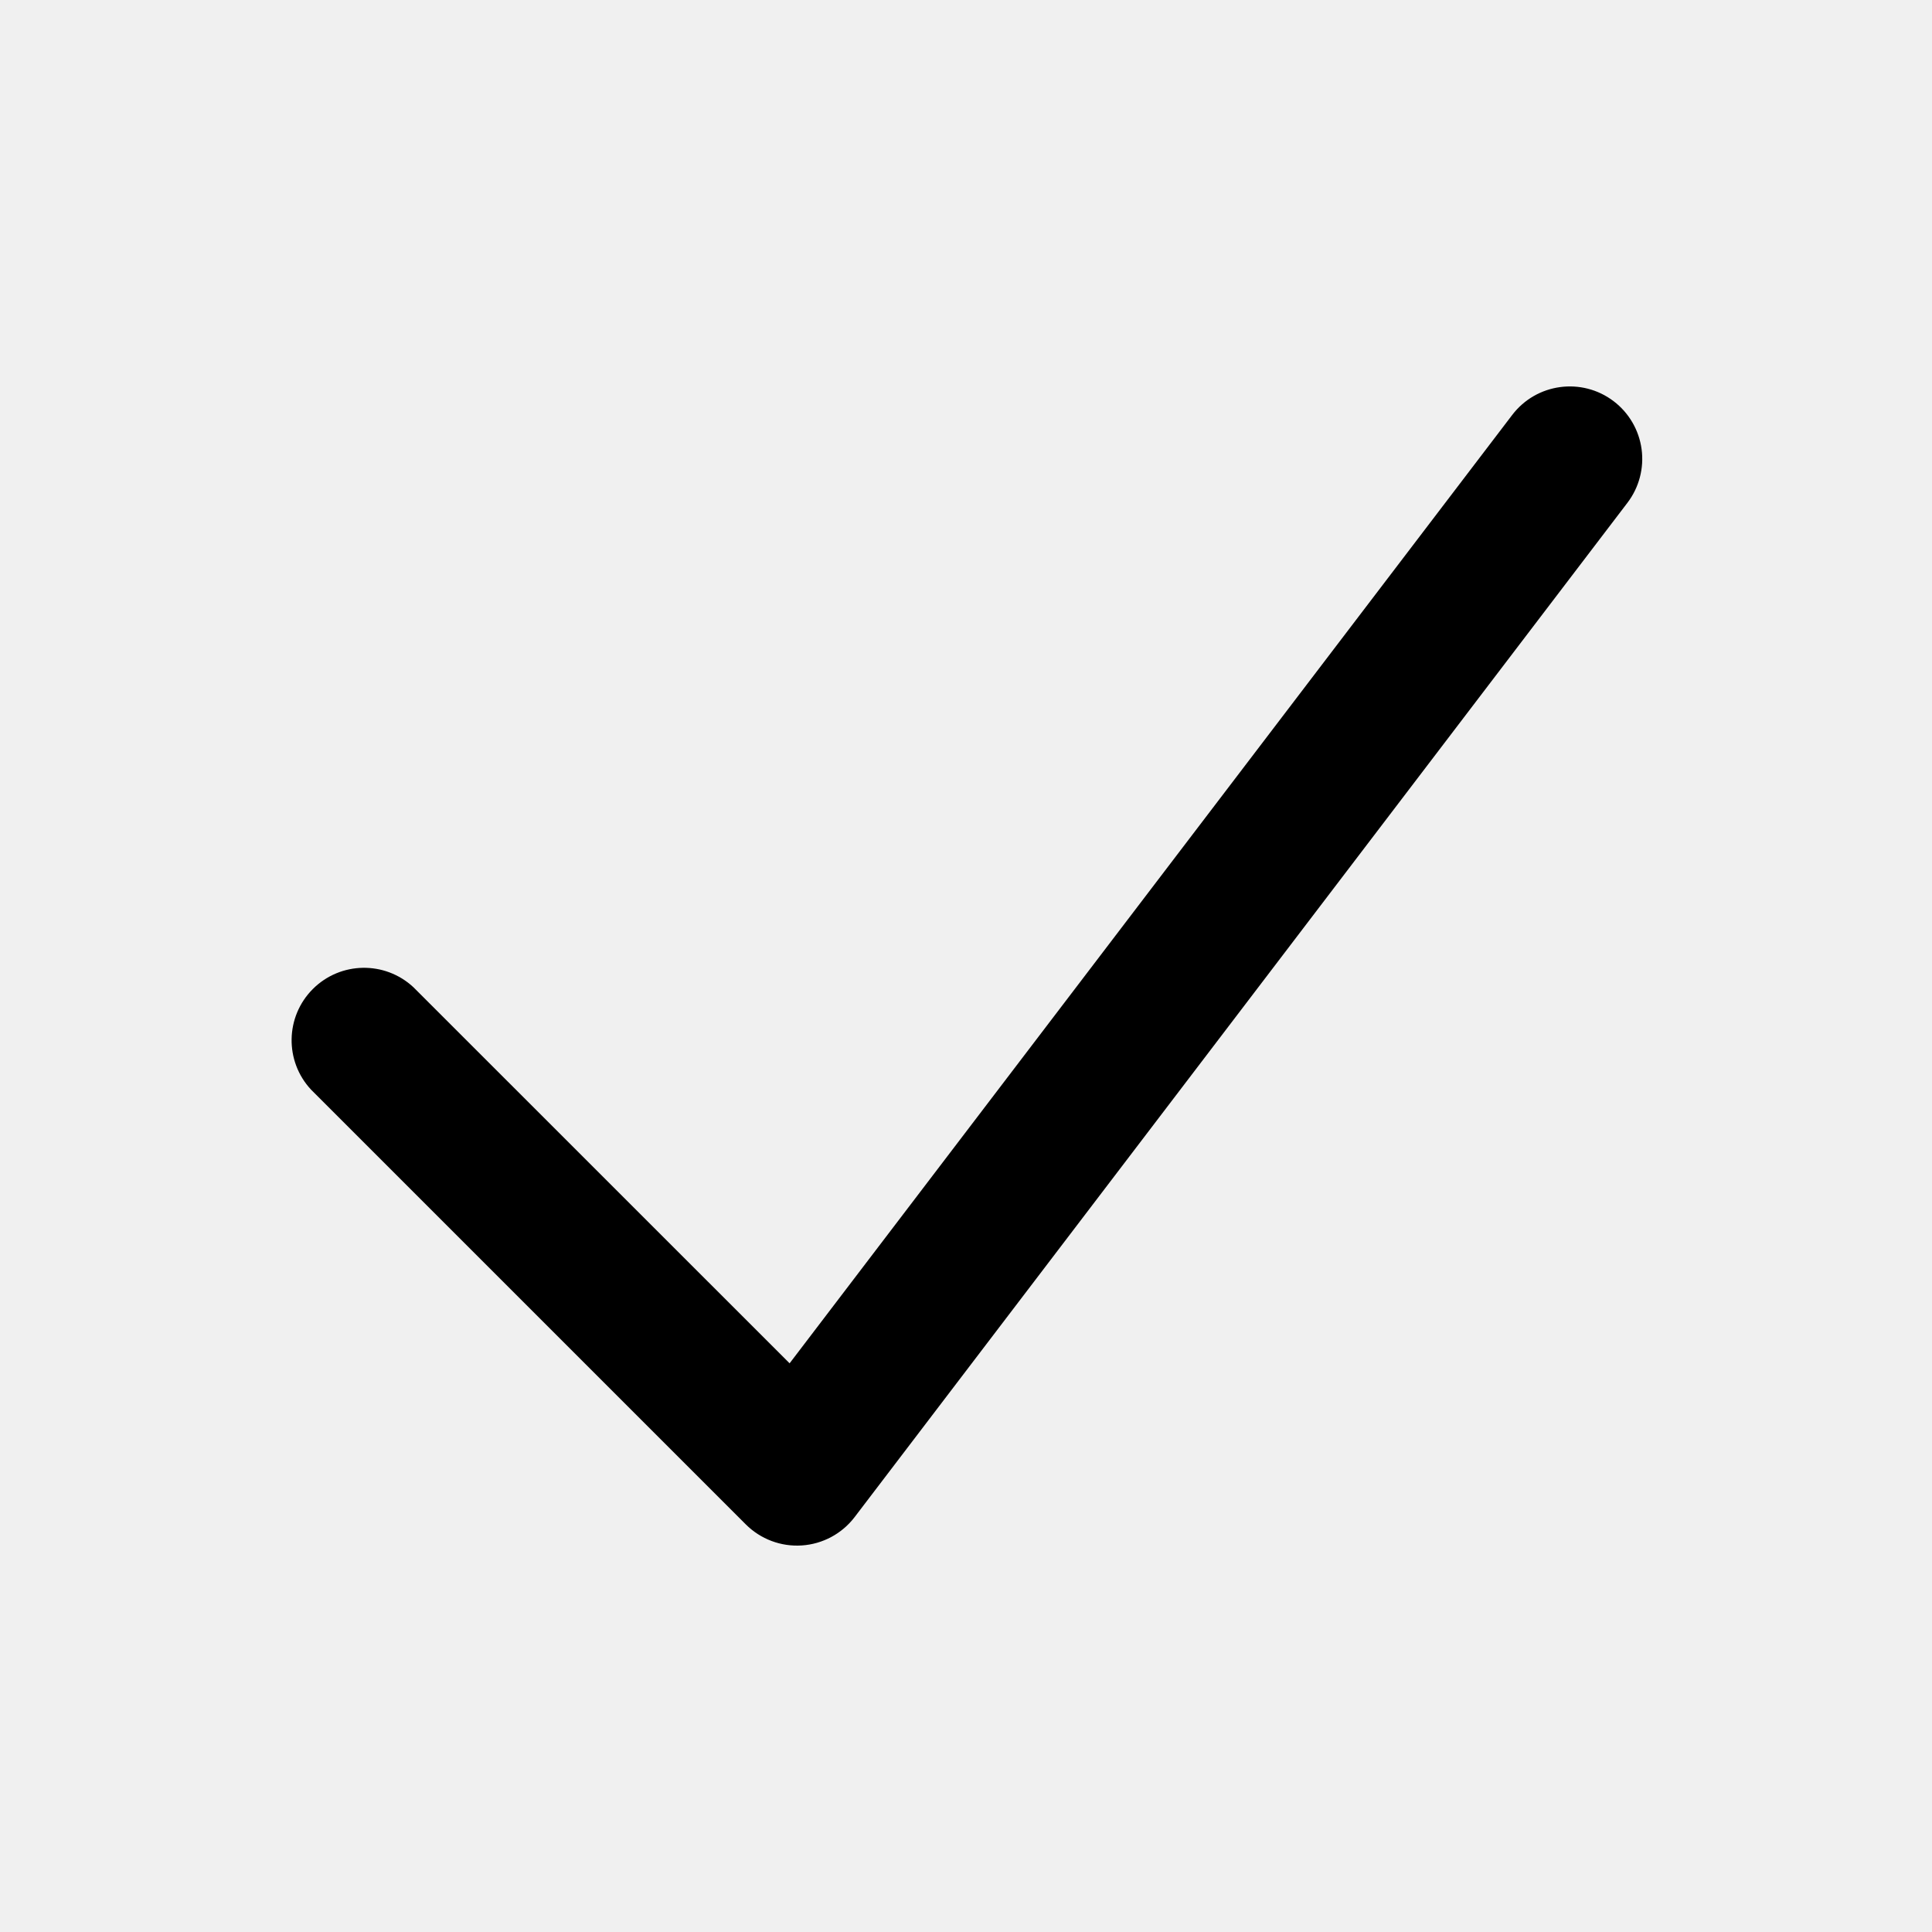
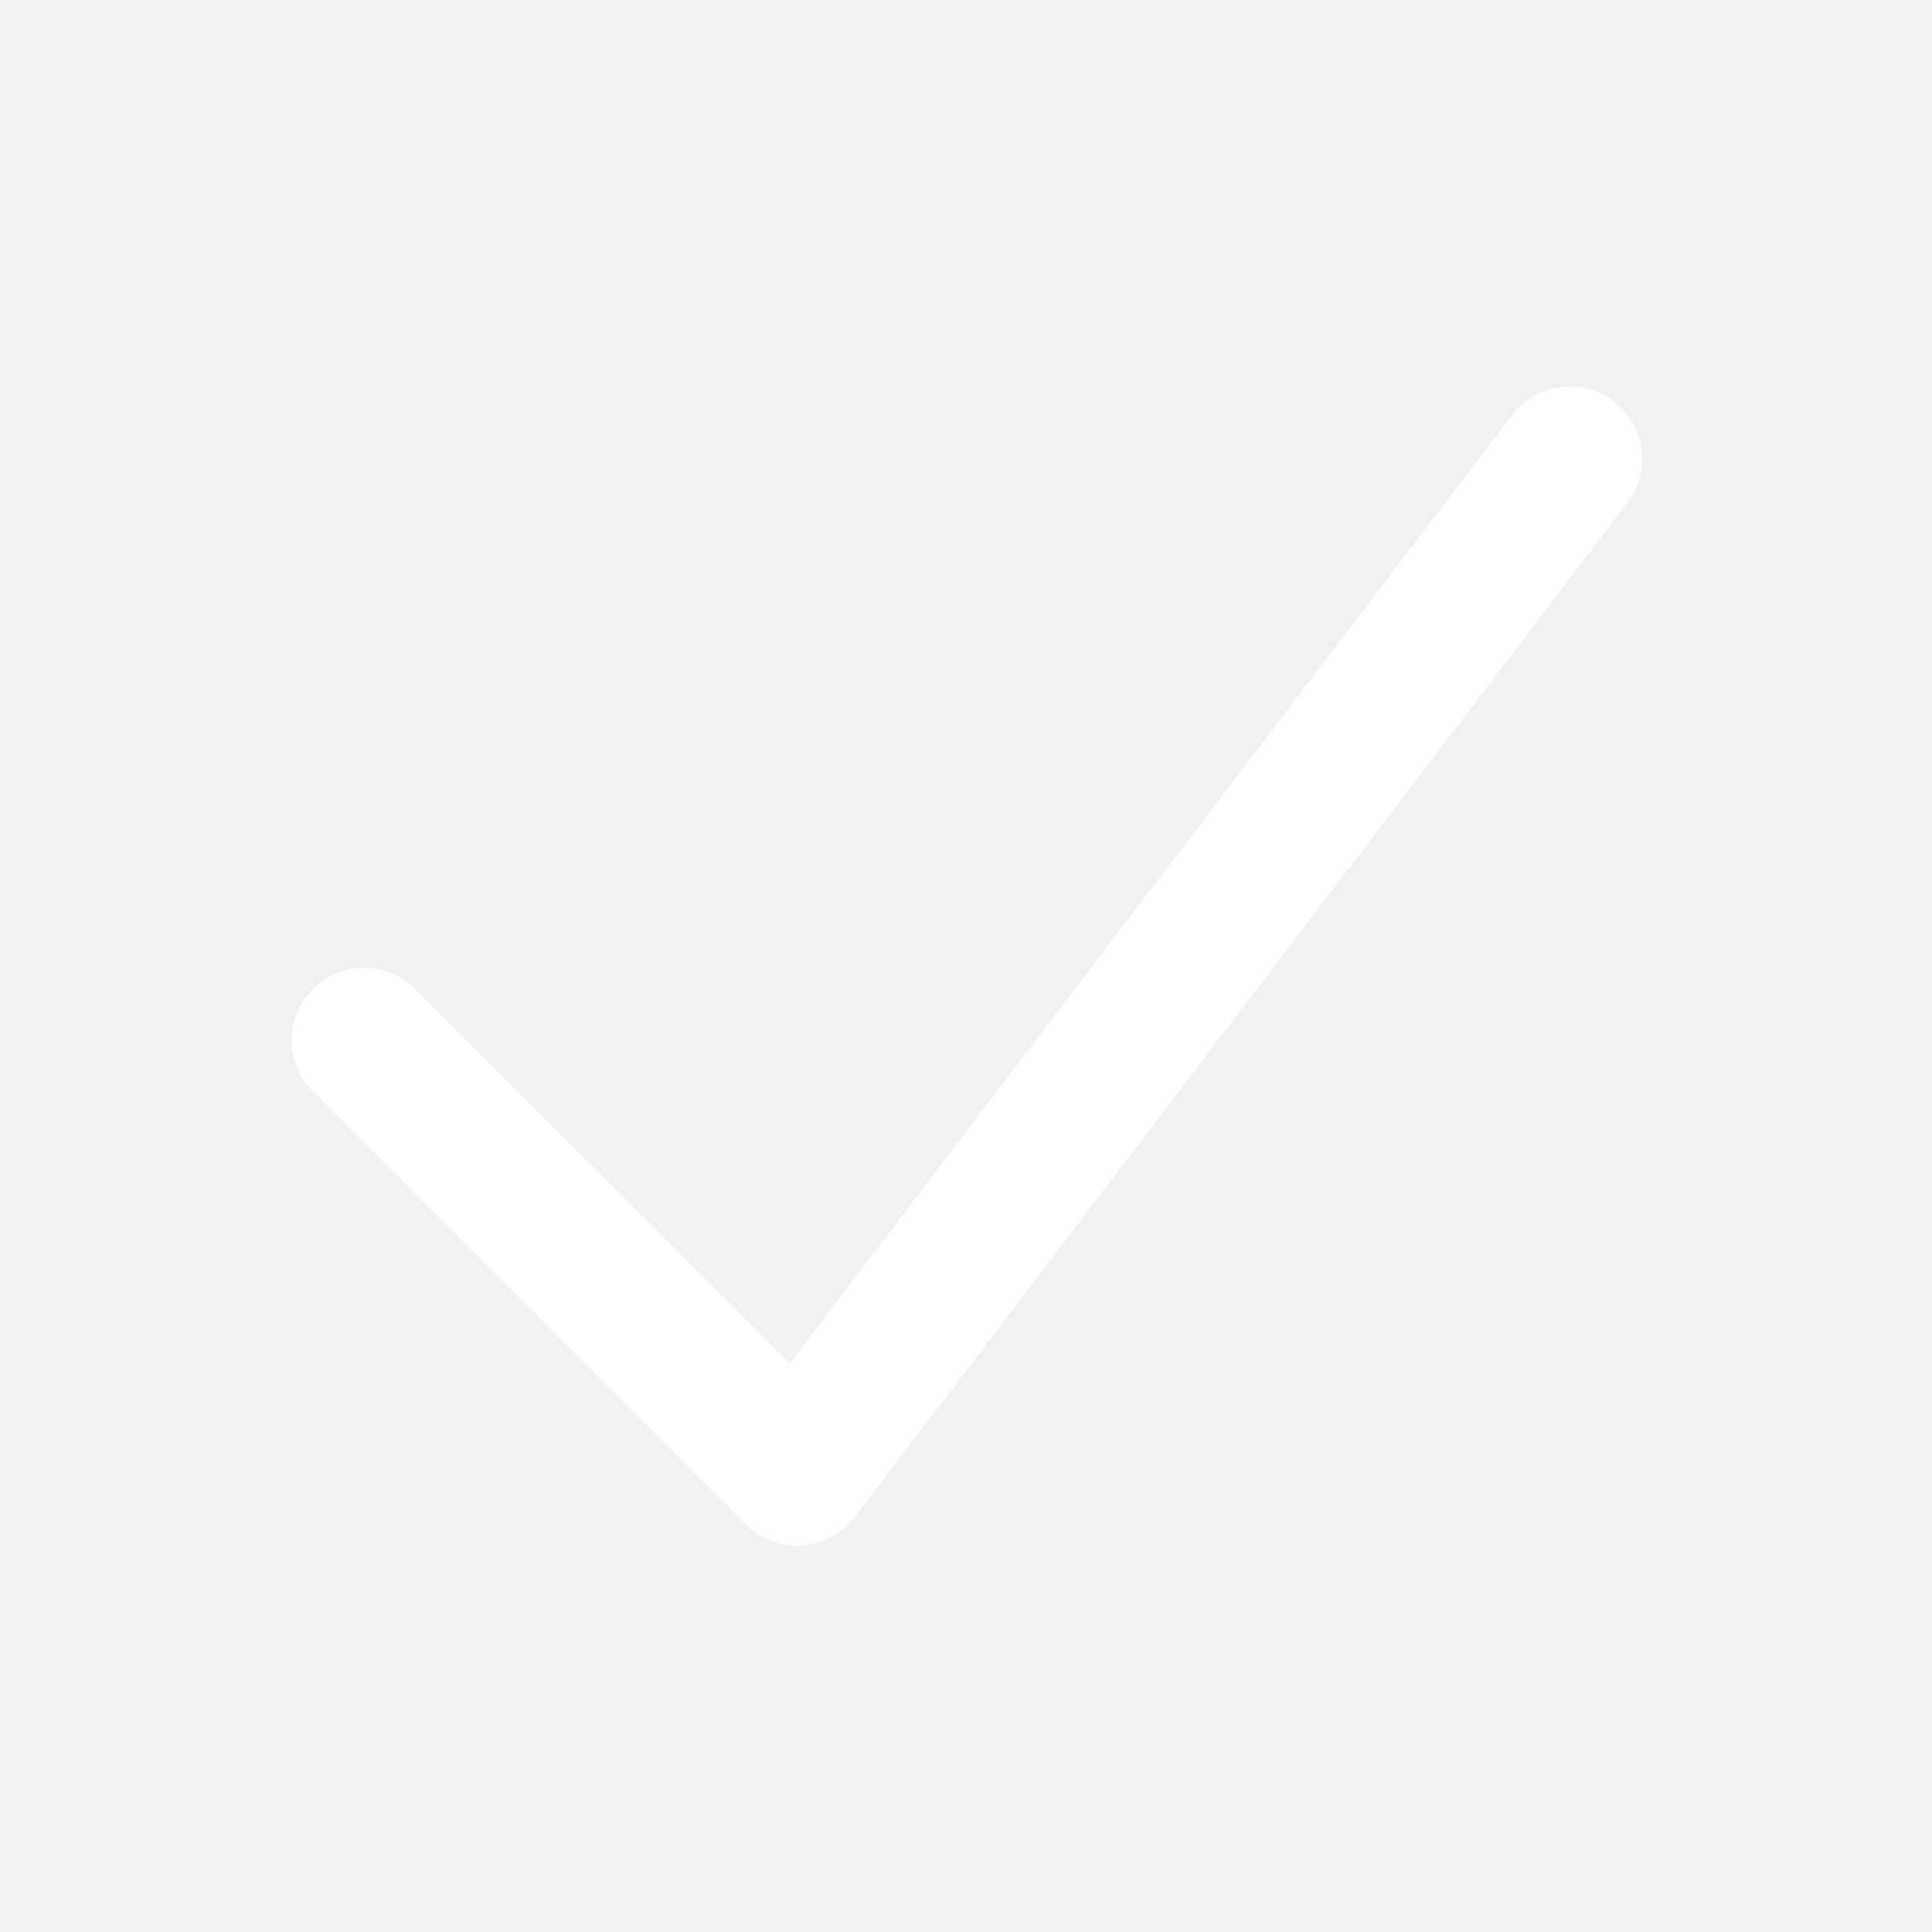
- <svg xmlns="http://www.w3.org/2000/svg" fill="currentColor" viewBox="0 0 20 20" aria-hidden="true">
+ <svg xmlns="http://www.w3.org/2000/svg" fill="#fff" viewBox="0 0 20 20" aria-hidden="true">
  <path clip-rule="evenodd" fill-rule="evenodd" d="M16.704 4.153a.75.75 0 01.143 1.052l-8 10.5a.75.75 0 01-1.127.075l-4.5-4.5a.75.75 0 011.06-1.06l3.894 3.893 7.48-9.817a.75.75 0 011.05-.143z" />
</svg>
